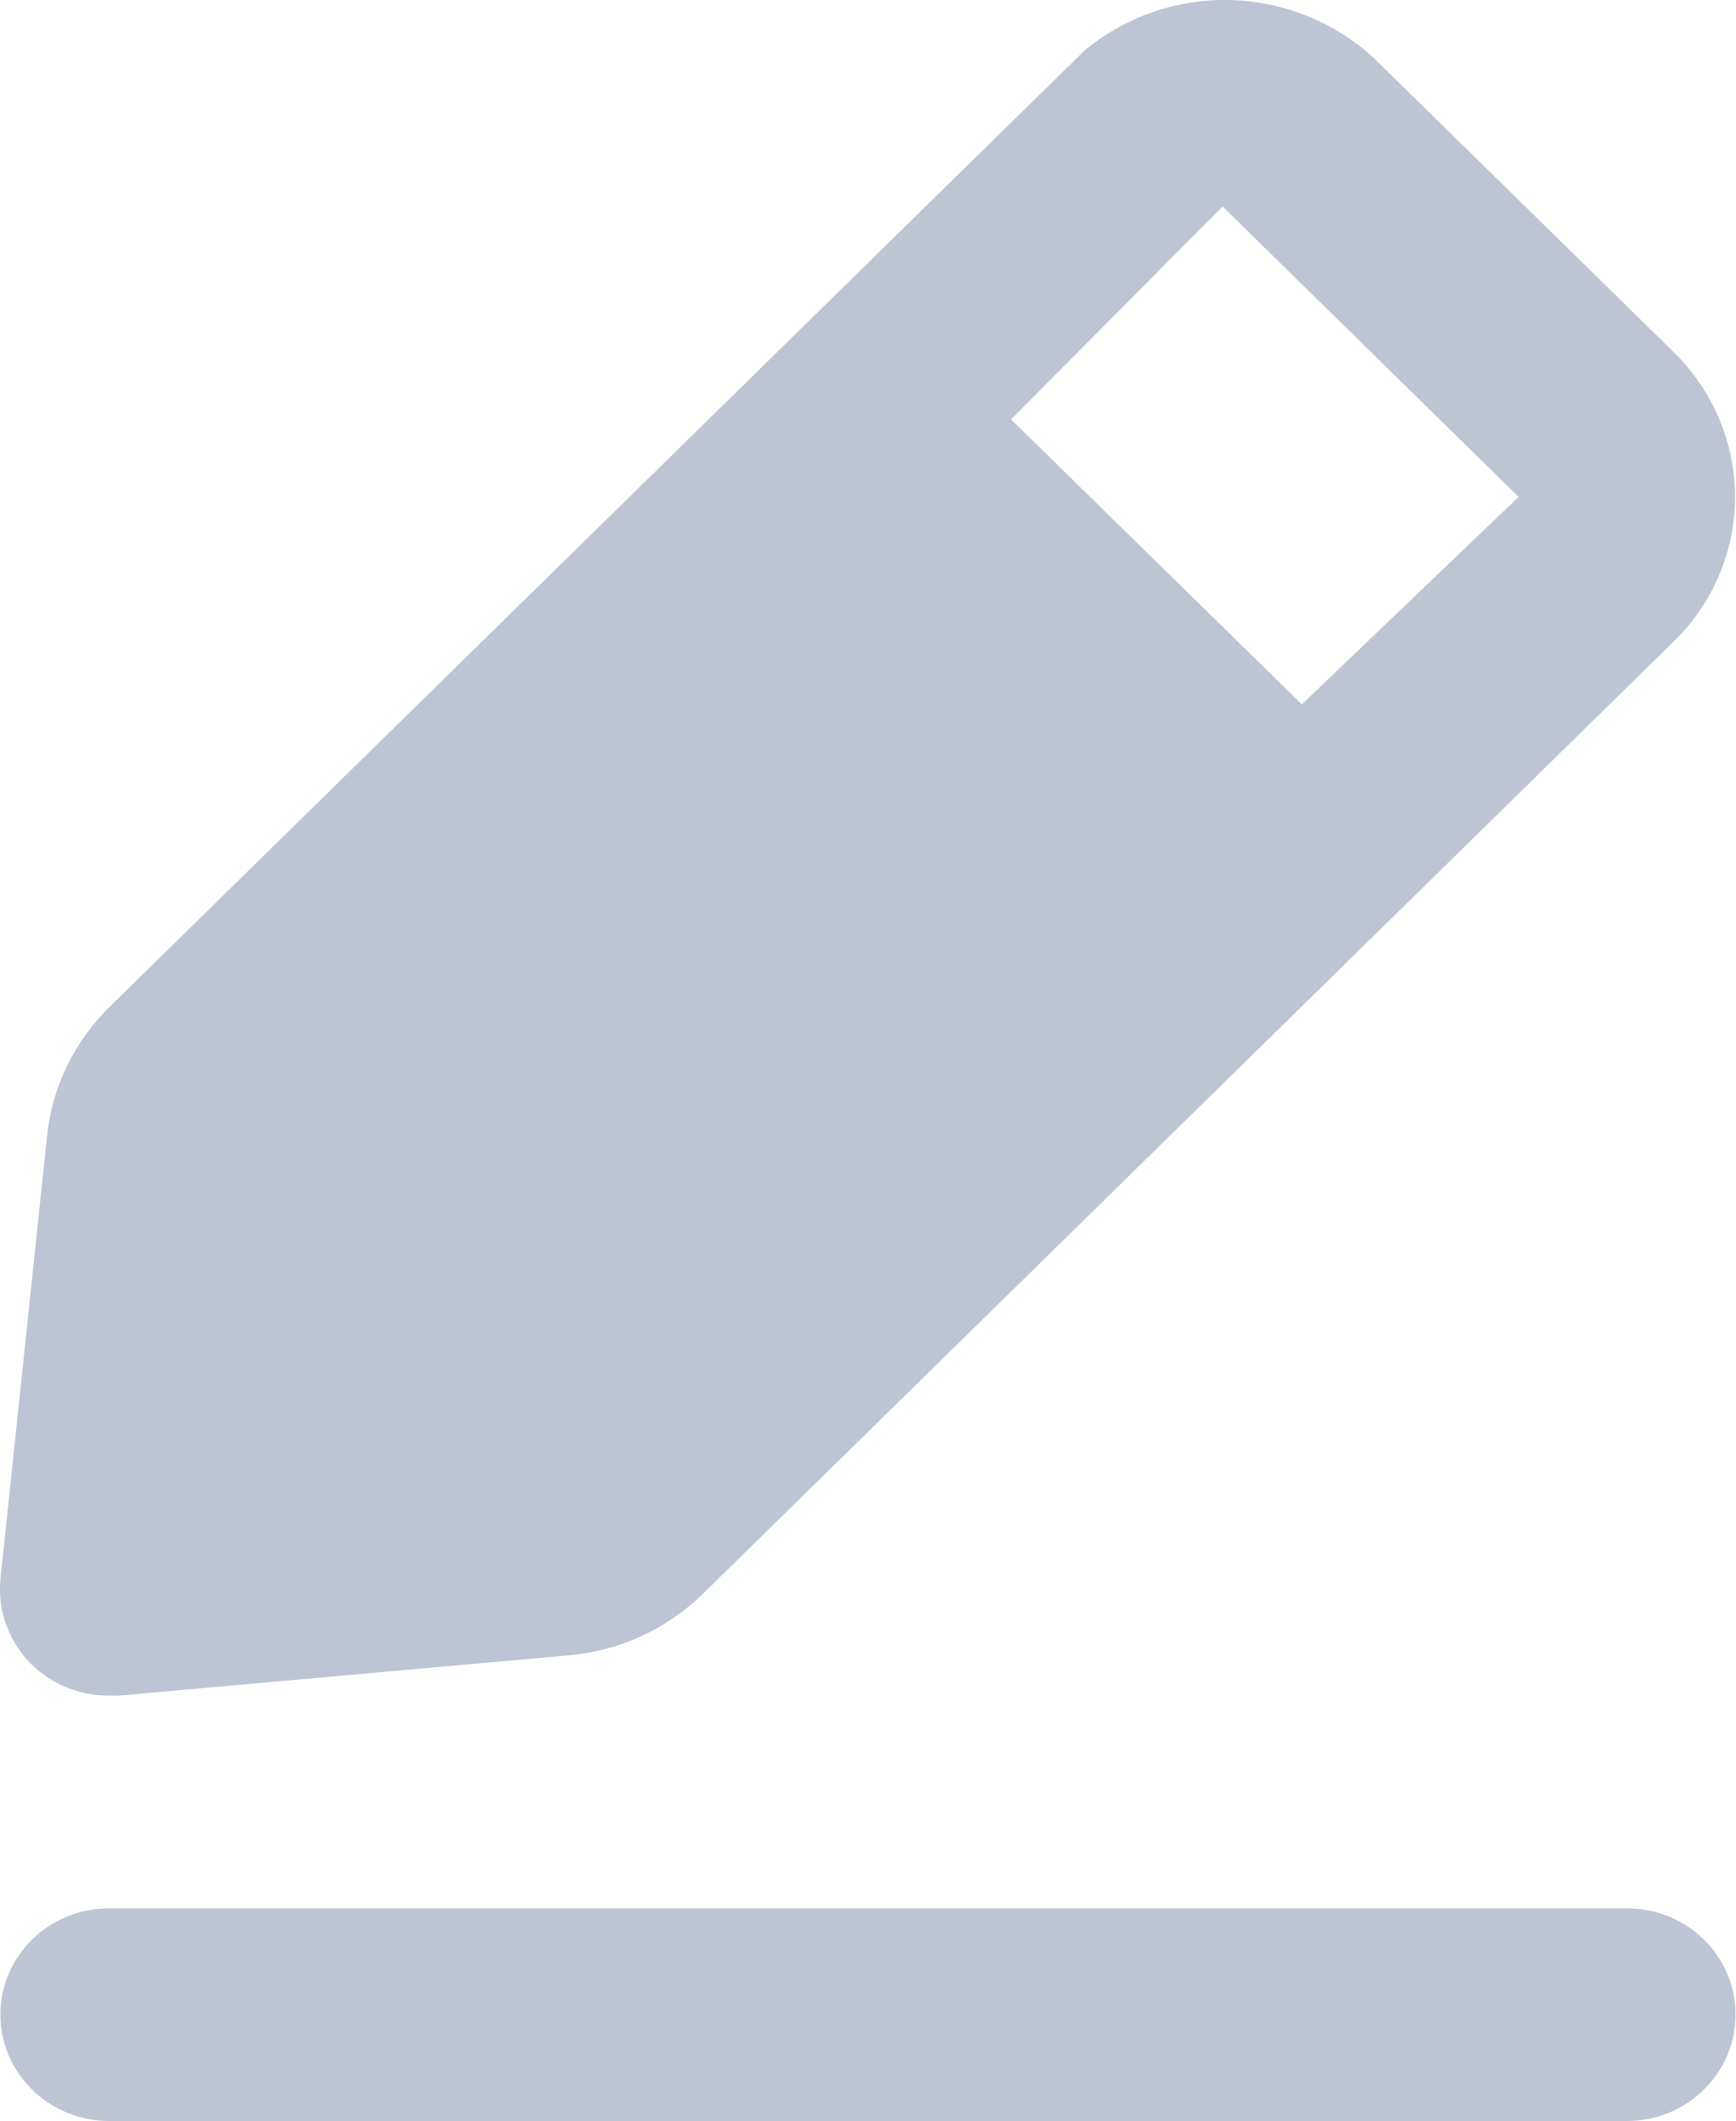
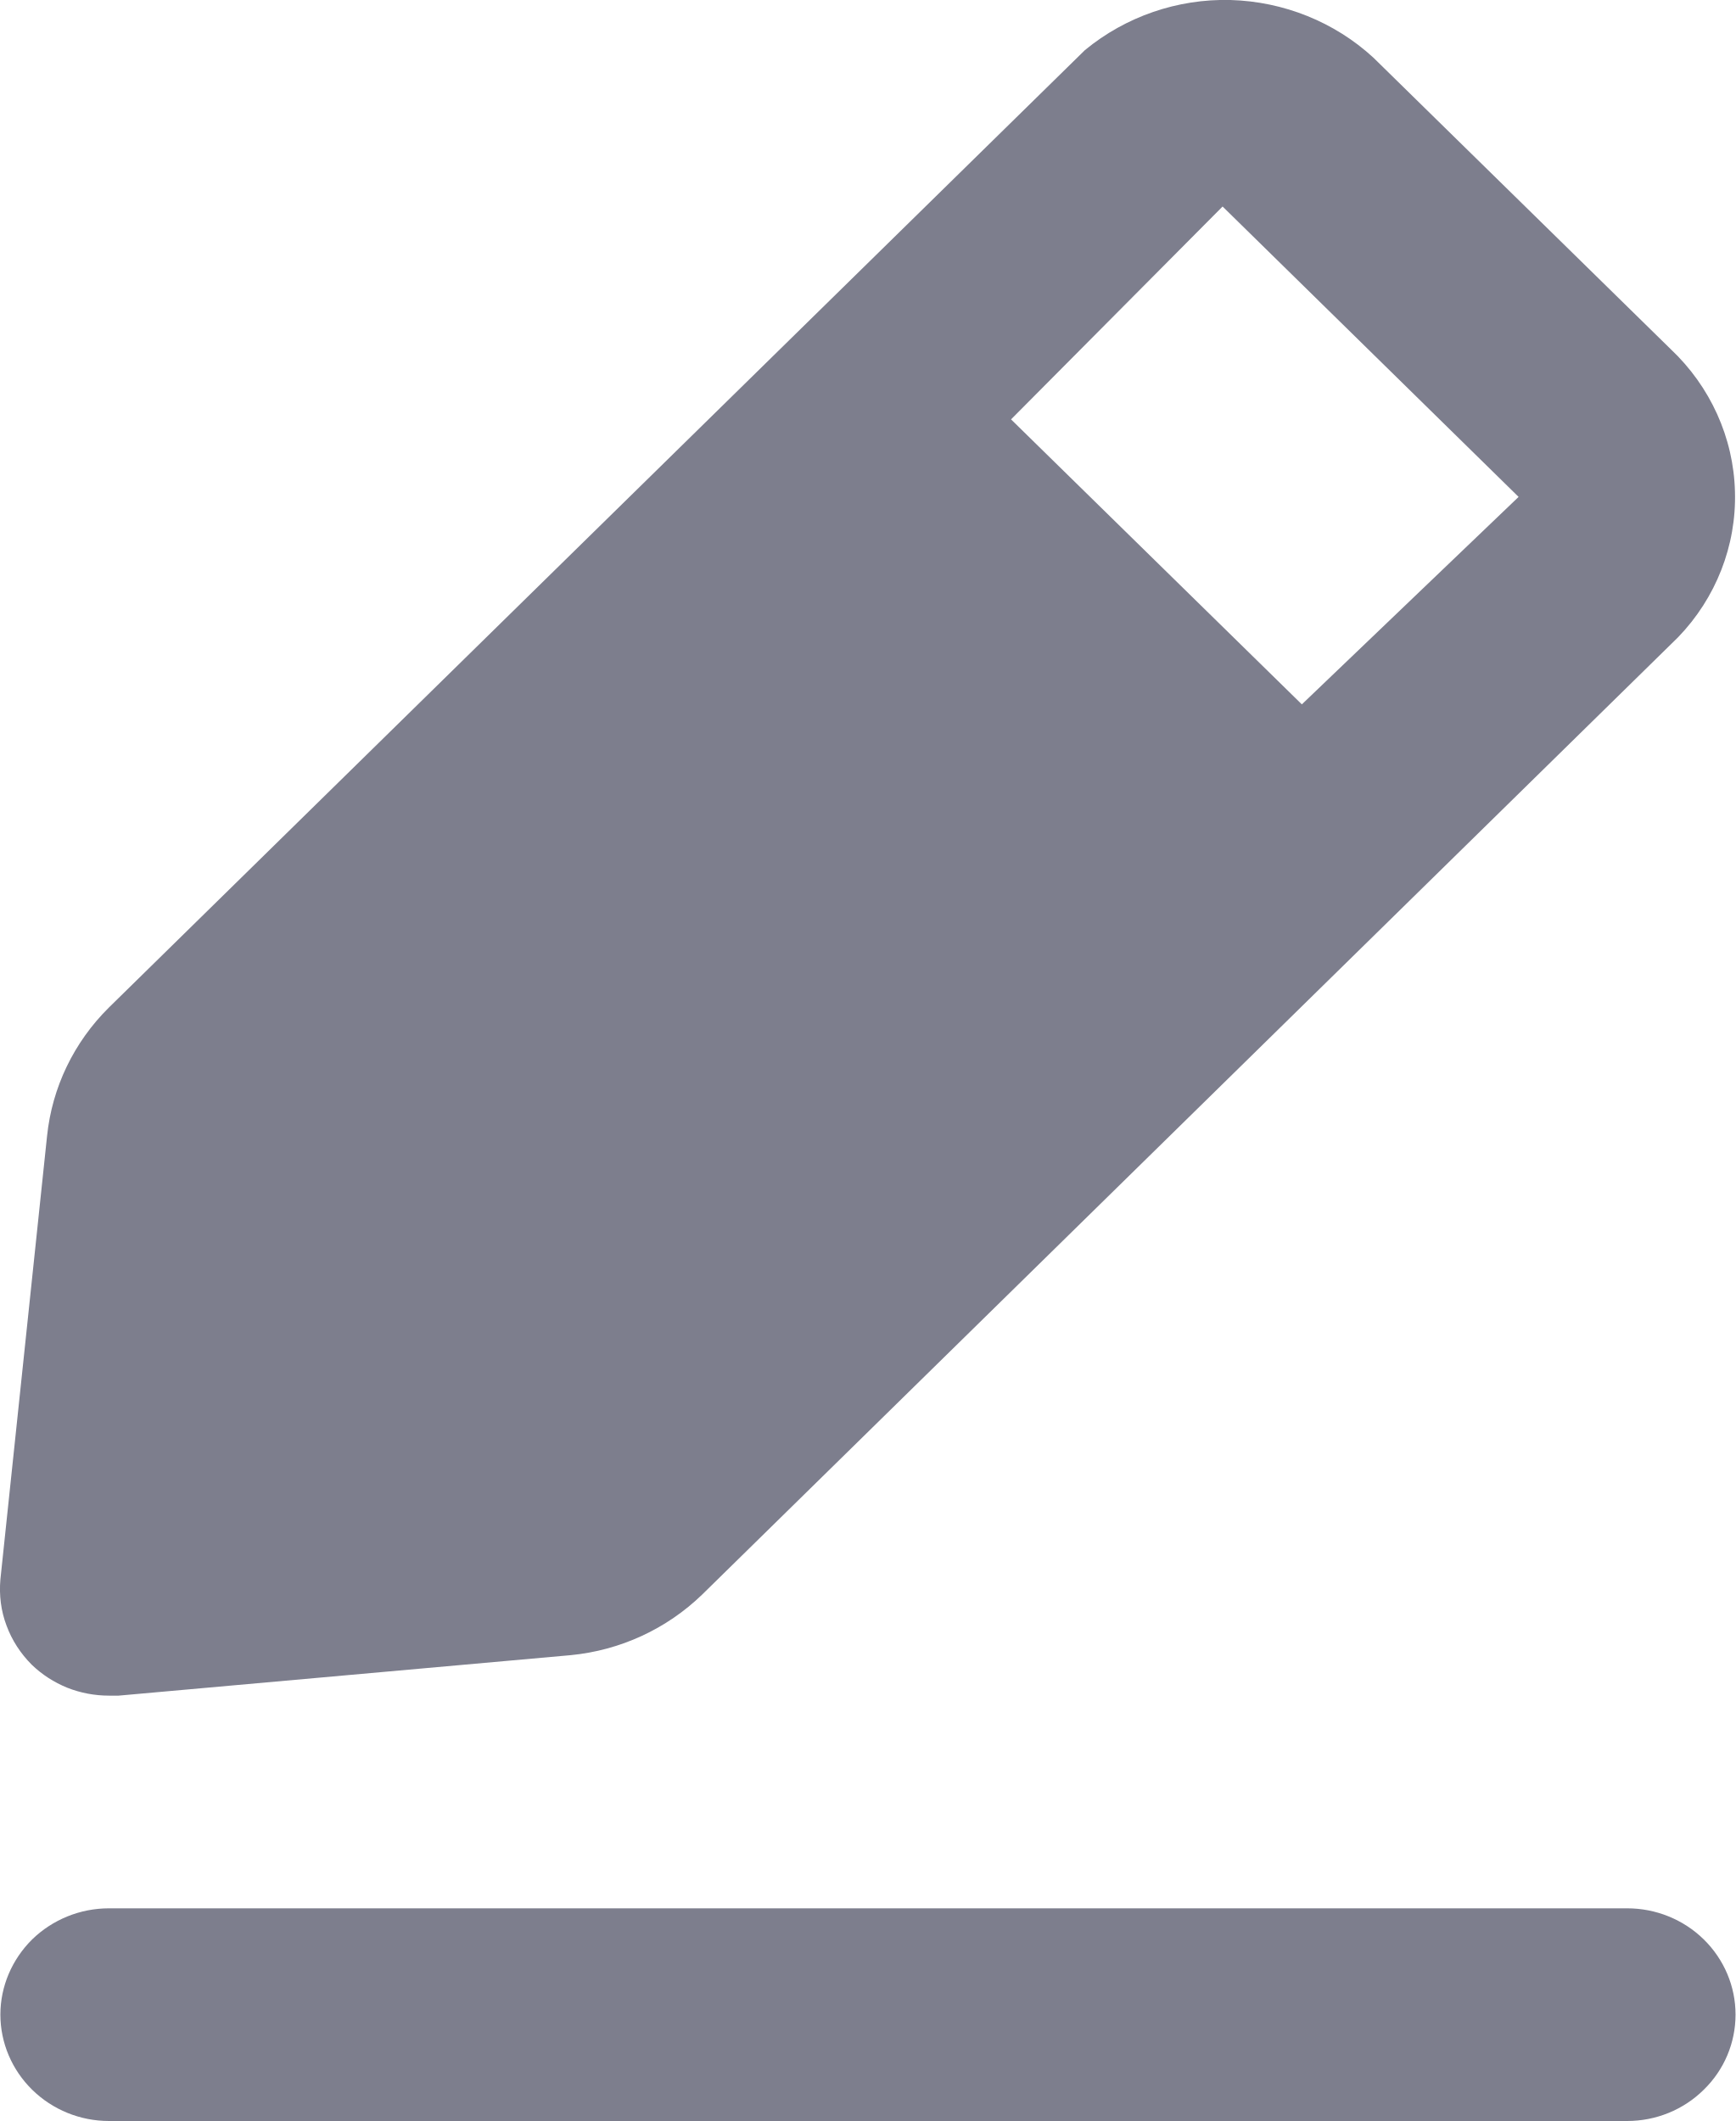
<svg xmlns="http://www.w3.org/2000/svg" width="9" height="11" viewBox="0 0 9 11" fill="none">
-   <path d="M8.438 9.897H0.565C0.416 9.897 0.273 9.955 0.167 10.058C0.062 10.162 0.002 10.302 0.002 10.448C0.002 10.595 0.062 10.735 0.167 10.838C0.273 10.942 0.416 11 0.565 11H8.438C8.587 11 8.73 10.942 8.835 10.838C8.941 10.735 9 10.595 9 10.448C9 10.302 8.941 10.162 8.835 10.058C8.73 9.955 8.587 9.897 8.438 9.897ZM0.565 8.794H0.615L2.96 8.584C3.217 8.559 3.457 8.448 3.641 8.27L8.702 3.305C8.898 3.102 9.005 2.83 8.997 2.55C8.99 2.27 8.869 2.004 8.663 1.81L7.122 0.299C6.921 0.114 6.657 0.008 6.381 0C6.106 -0.007 5.837 0.086 5.626 0.26L0.565 5.225C0.383 5.405 0.27 5.64 0.244 5.892L0.002 8.192C-0.005 8.273 0.005 8.355 0.034 8.431C0.062 8.507 0.107 8.576 0.165 8.634C0.218 8.685 0.28 8.725 0.349 8.753C0.417 8.78 0.491 8.794 0.565 8.794ZM6.34 1.071L7.875 2.577L6.751 3.653L5.243 2.175L6.34 1.071Z" fill="#BDC4D4" />
+   <path d="M8.438 9.897H0.565C0.416 9.897 0.273 9.955 0.167 10.058C0.062 10.162 0.002 10.302 0.002 10.448C0.002 10.595 0.062 10.735 0.167 10.838C0.273 10.942 0.416 11 0.565 11H8.438C8.587 11 8.73 10.942 8.835 10.838C8.941 10.735 9 10.595 9 10.448C9 10.302 8.941 10.162 8.835 10.058C8.73 9.955 8.587 9.897 8.438 9.897ZM0.565 8.794H0.615L2.96 8.584C3.217 8.559 3.457 8.448 3.641 8.27L8.702 3.305C8.898 3.102 9.005 2.83 8.997 2.55C8.99 2.27 8.869 2.004 8.663 1.81L7.122 0.299C6.921 0.114 6.657 0.008 6.381 0C6.106 -0.007 5.837 0.086 5.626 0.26L0.565 5.225C0.383 5.405 0.27 5.64 0.244 5.892L0.002 8.192C-0.005 8.273 0.005 8.355 0.034 8.431C0.062 8.507 0.107 8.576 0.165 8.634C0.218 8.685 0.28 8.725 0.349 8.753C0.417 8.78 0.491 8.794 0.565 8.794ZM6.34 1.071L7.875 2.577L6.751 3.653L5.243 2.175L6.34 1.071Z" fill="#7D7E8D" />
</svg>
